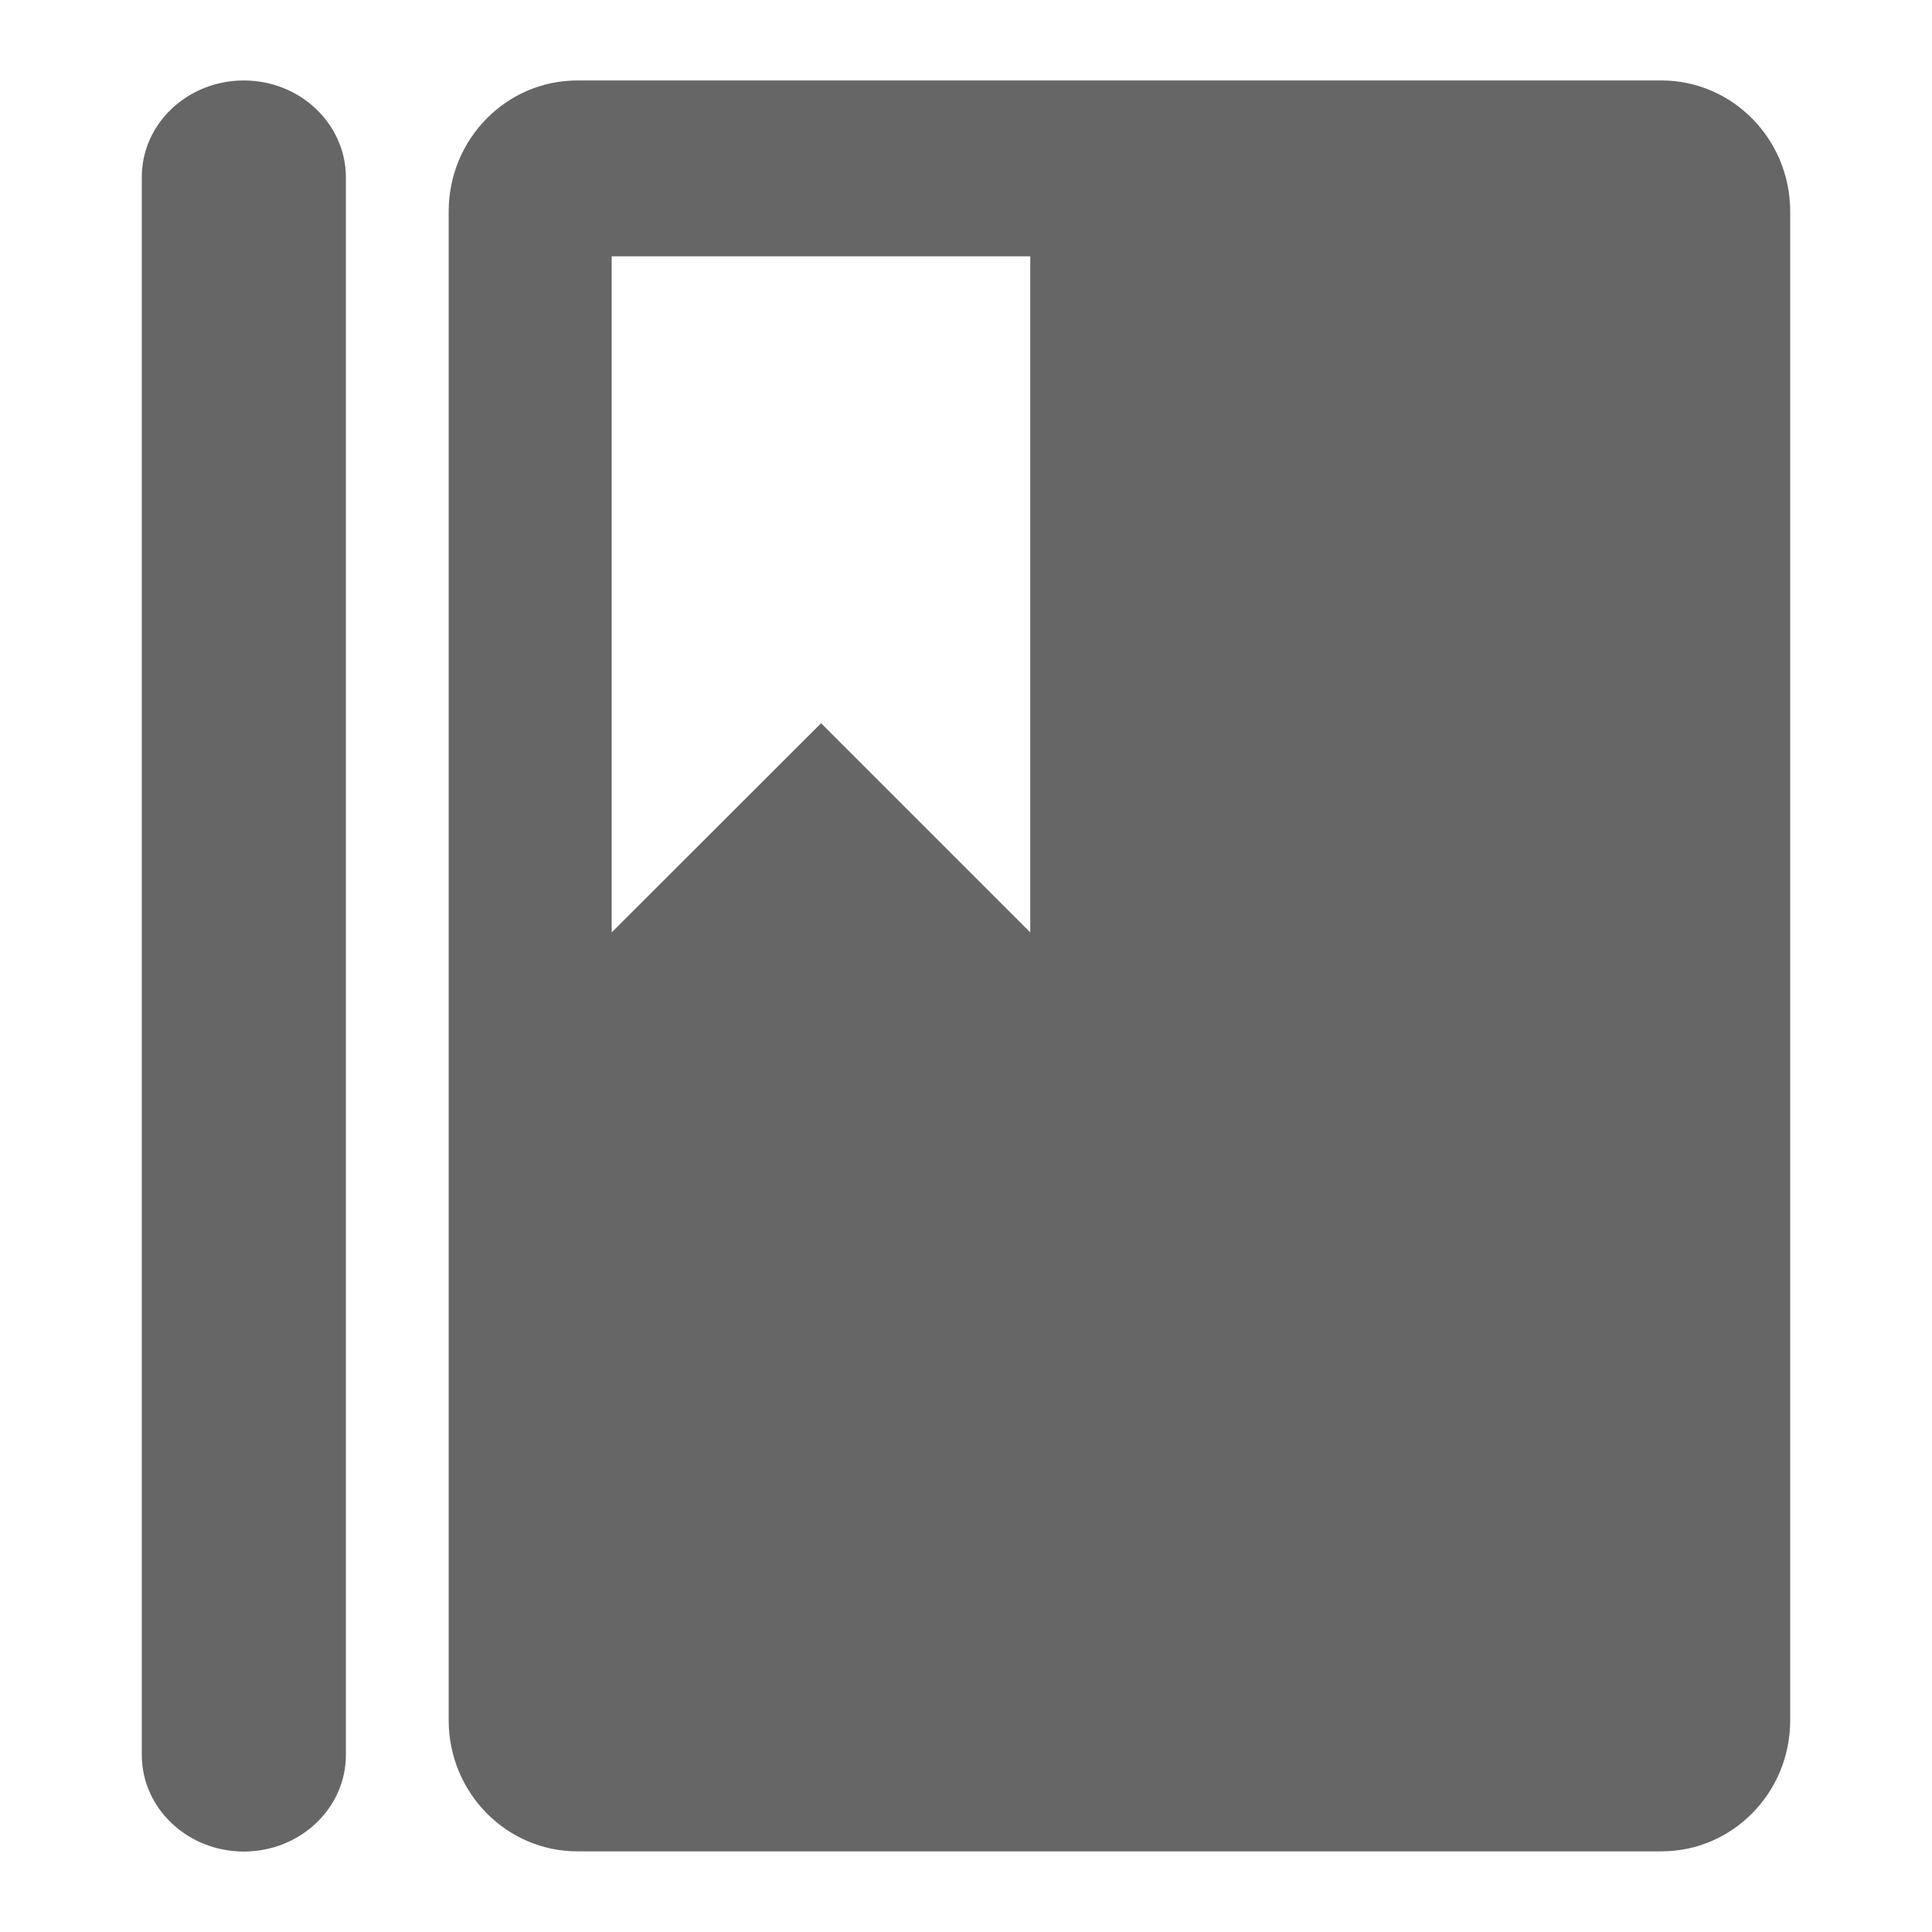
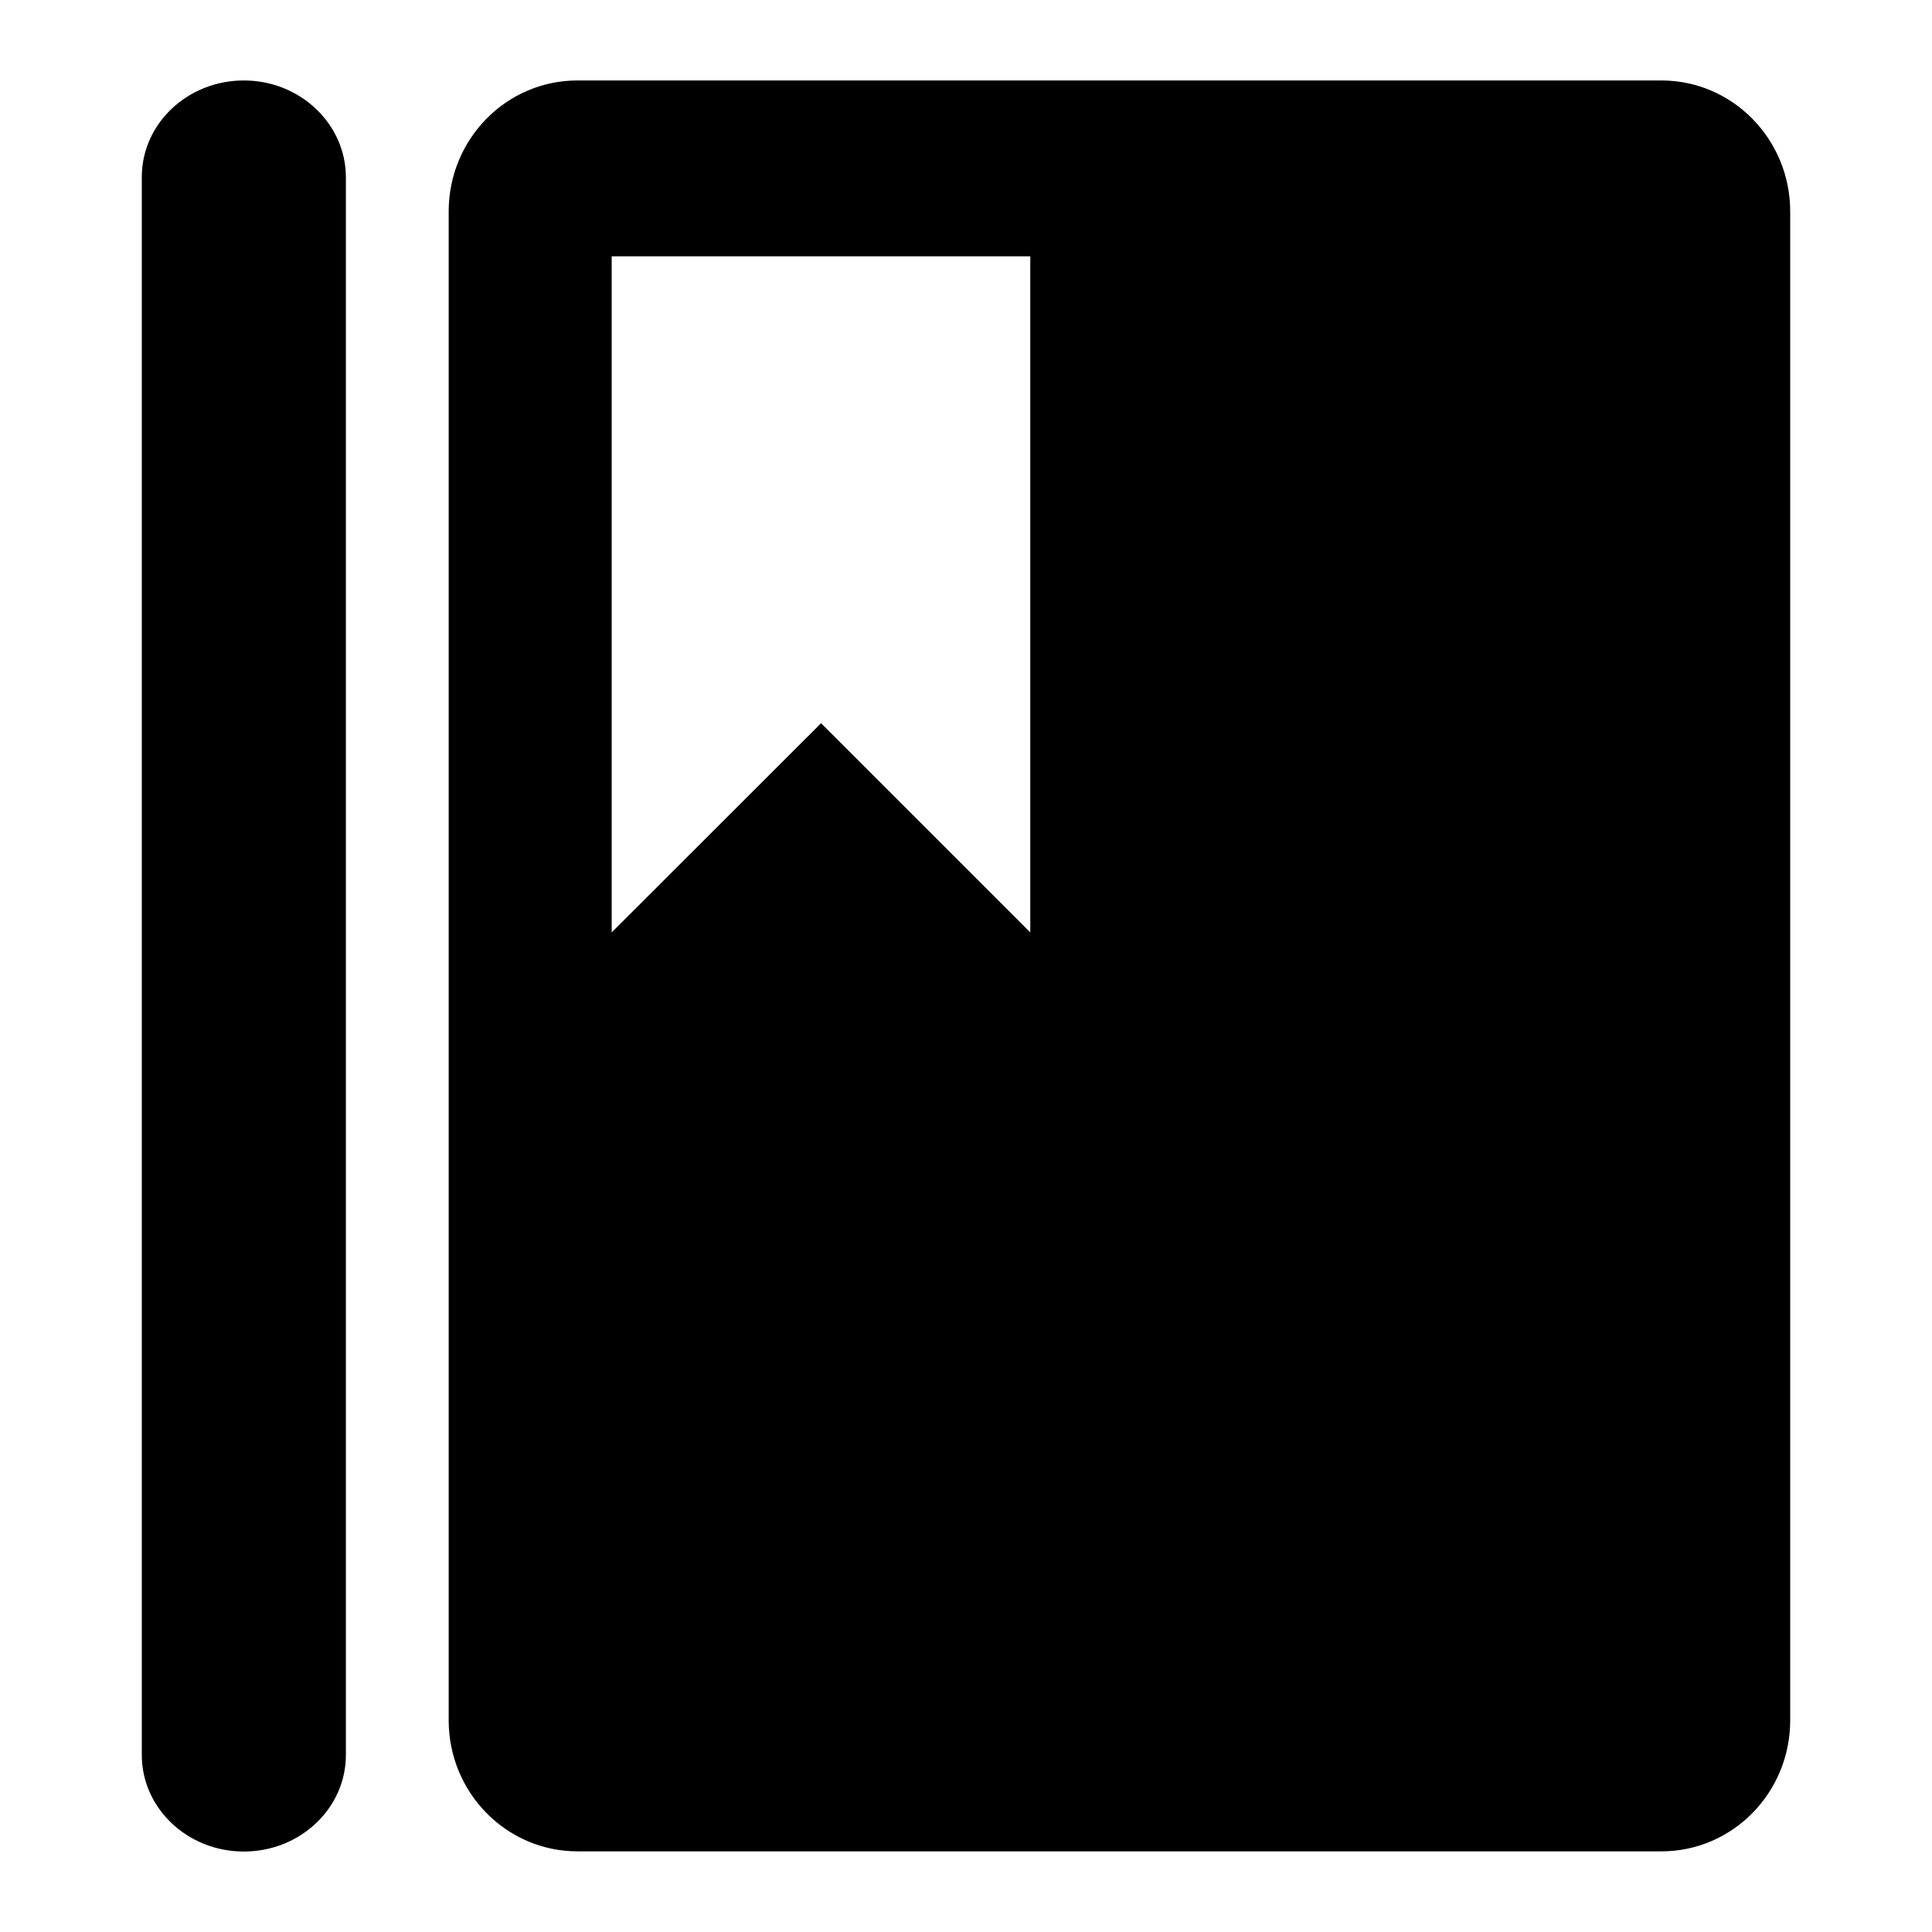
<svg xmlns="http://www.w3.org/2000/svg" t="1656509450794" fill="currentColor" class="icon" viewBox="0 0 1024 1024" version="1.1" p-id="1601">
-   <path d="M129.242 42.646c-29.802 0-54.085 22.878-54.085 51.175V930.179c0 28.196 24.183 51.175 54.085 51.175 29.802 0 54.085-22.878 54.085-51.175V93.821c-0.1-28.196-24.283-51.175-54.085-51.175zM880.61 42.646H306.046c-37.729 0-68.233 31.106-68.233 69.437v799.733c0 38.331 30.605 69.437 68.233 69.437h574.564c37.729 0 68.233-31.106 68.233-69.437v-799.733c0-38.331-30.605-69.437-68.233-69.437z m-334.543 451.543L435.187 383.31 324.208 494.189V135.864h221.858v358.325z" fill="#666666" p-id="1602" />
+   <path d="M129.242 42.646c-29.802 0-54.085 22.878-54.085 51.175V930.179c0 28.196 24.183 51.175 54.085 51.175 29.802 0 54.085-22.878 54.085-51.175V93.821c-0.1-28.196-24.283-51.175-54.085-51.175zM880.61 42.646H306.046c-37.729 0-68.233 31.106-68.233 69.437v799.733c0 38.331 30.605 69.437 68.233 69.437h574.564c37.729 0 68.233-31.106 68.233-69.437v-799.733c0-38.331-30.605-69.437-68.233-69.437z m-334.543 451.543L435.187 383.31 324.208 494.189V135.864h221.858v358.325z" p-id="1602" />
</svg>
